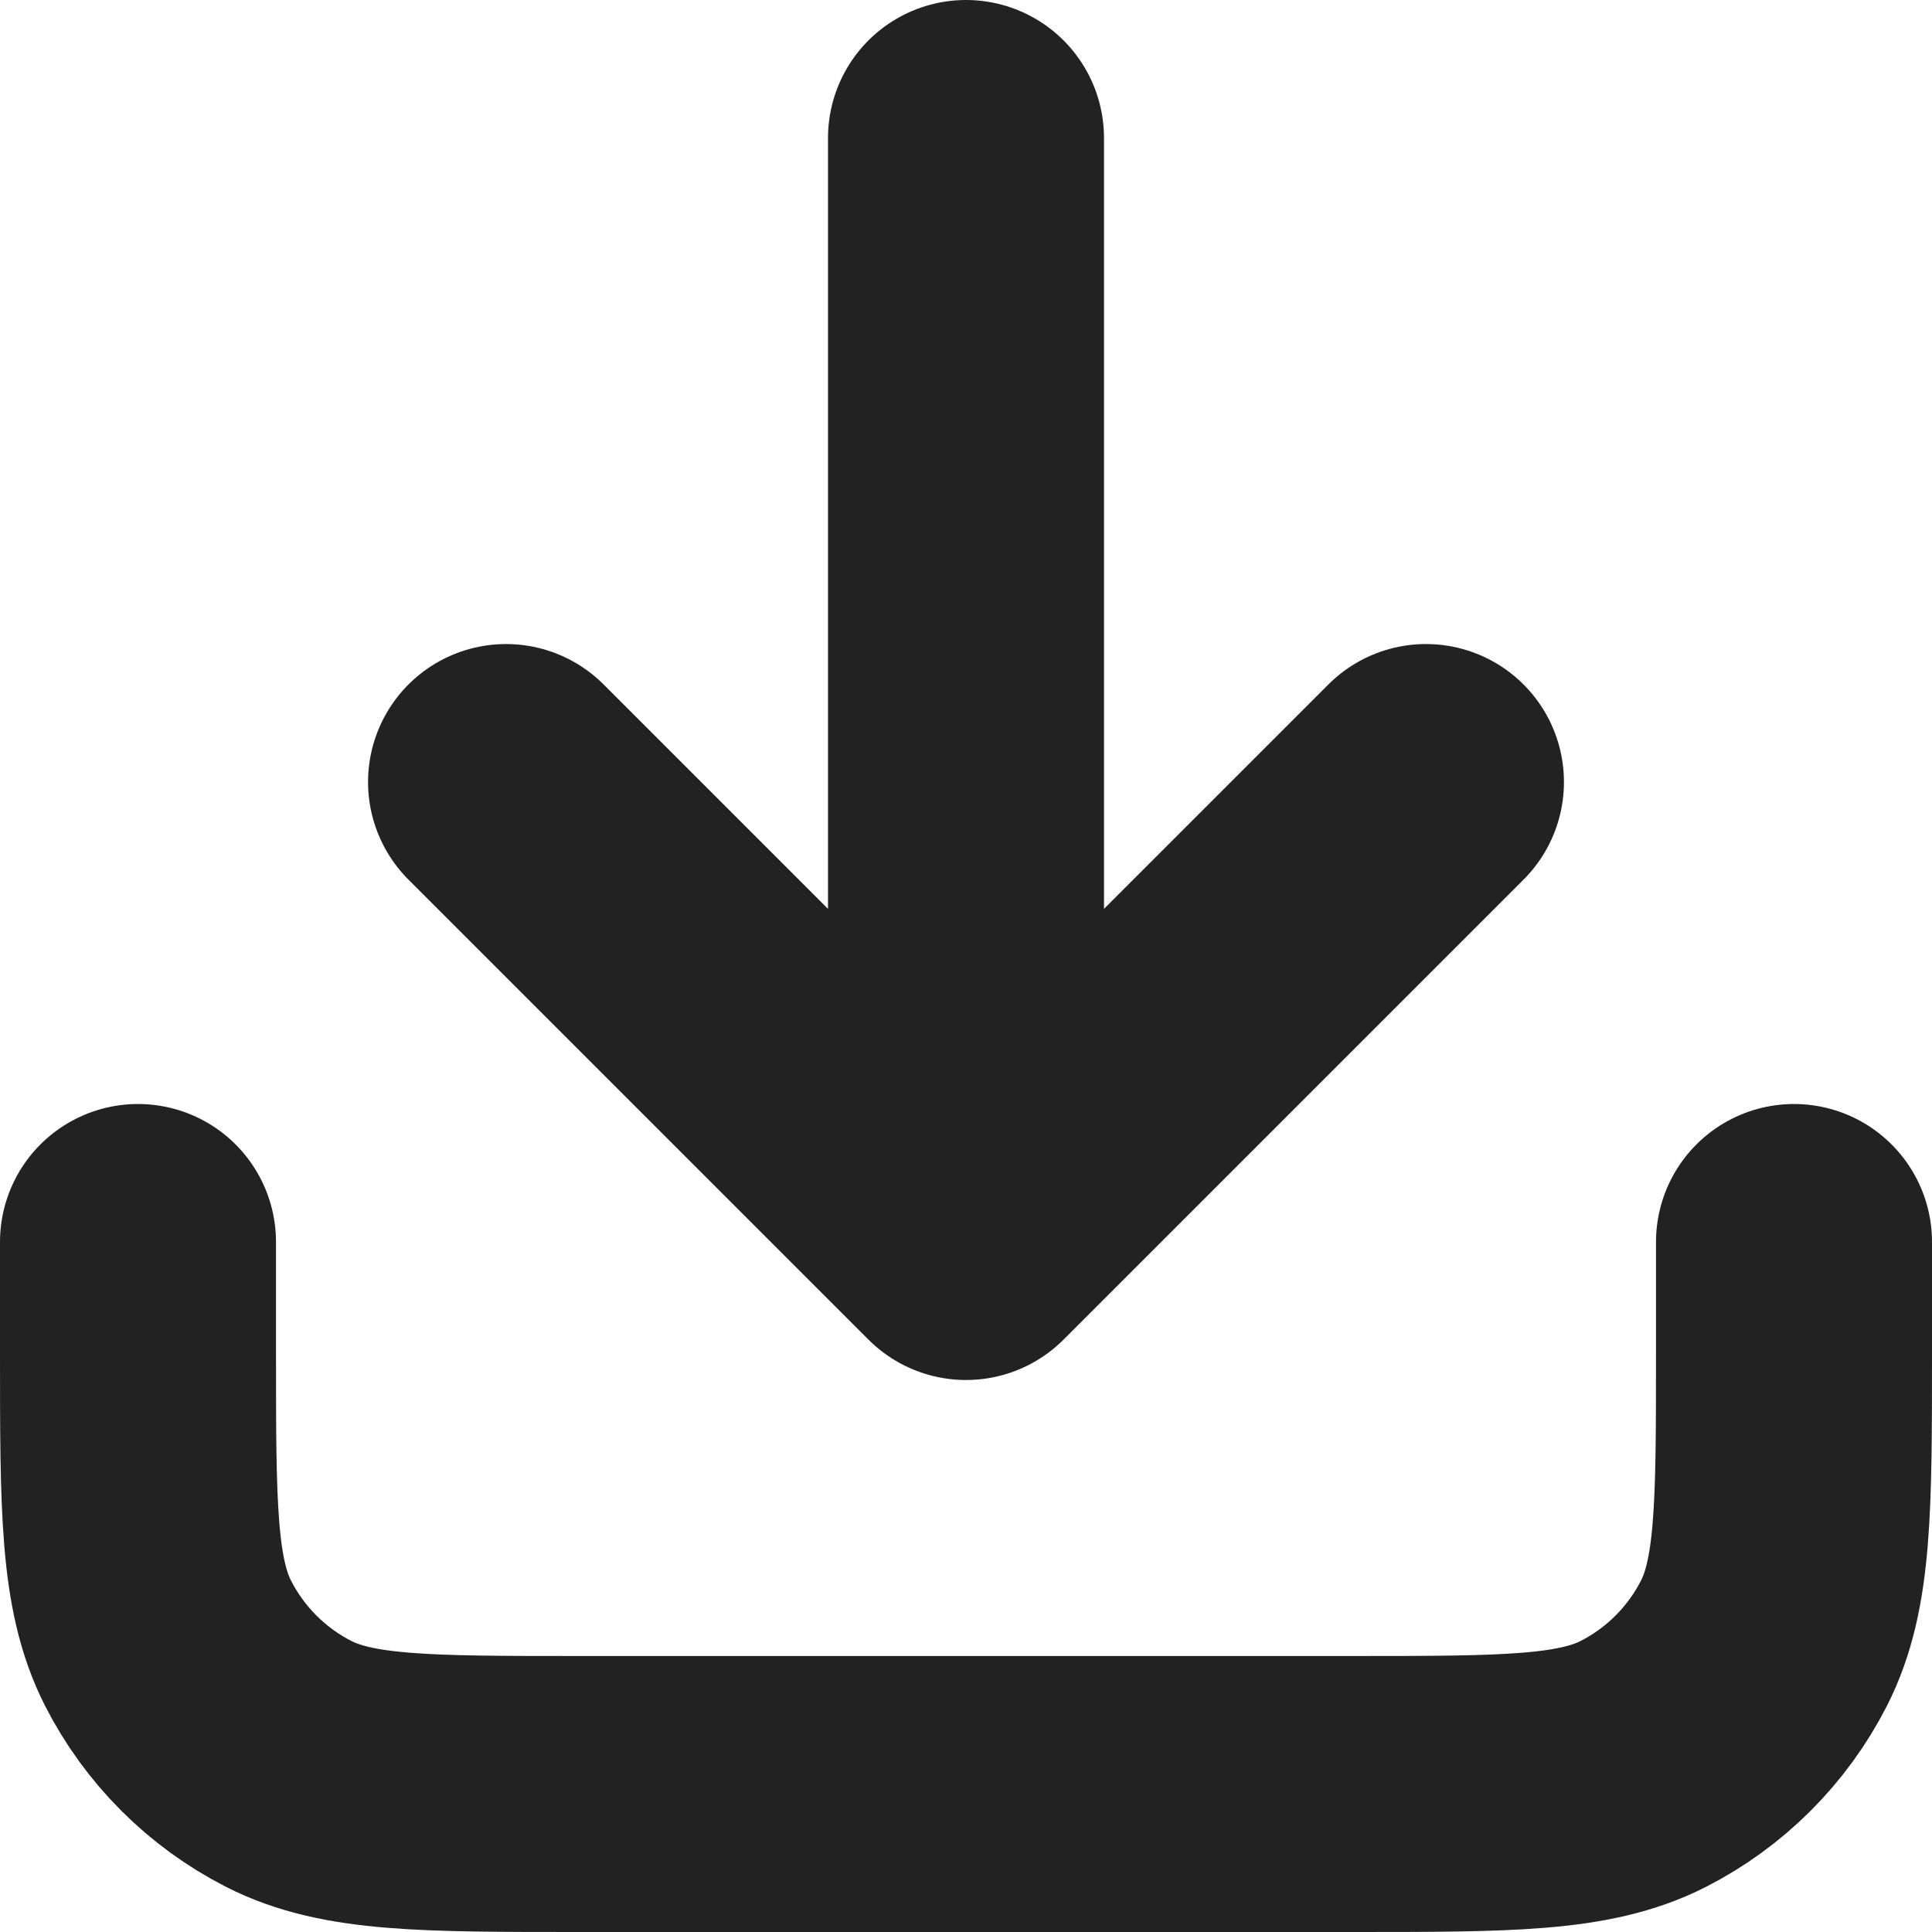
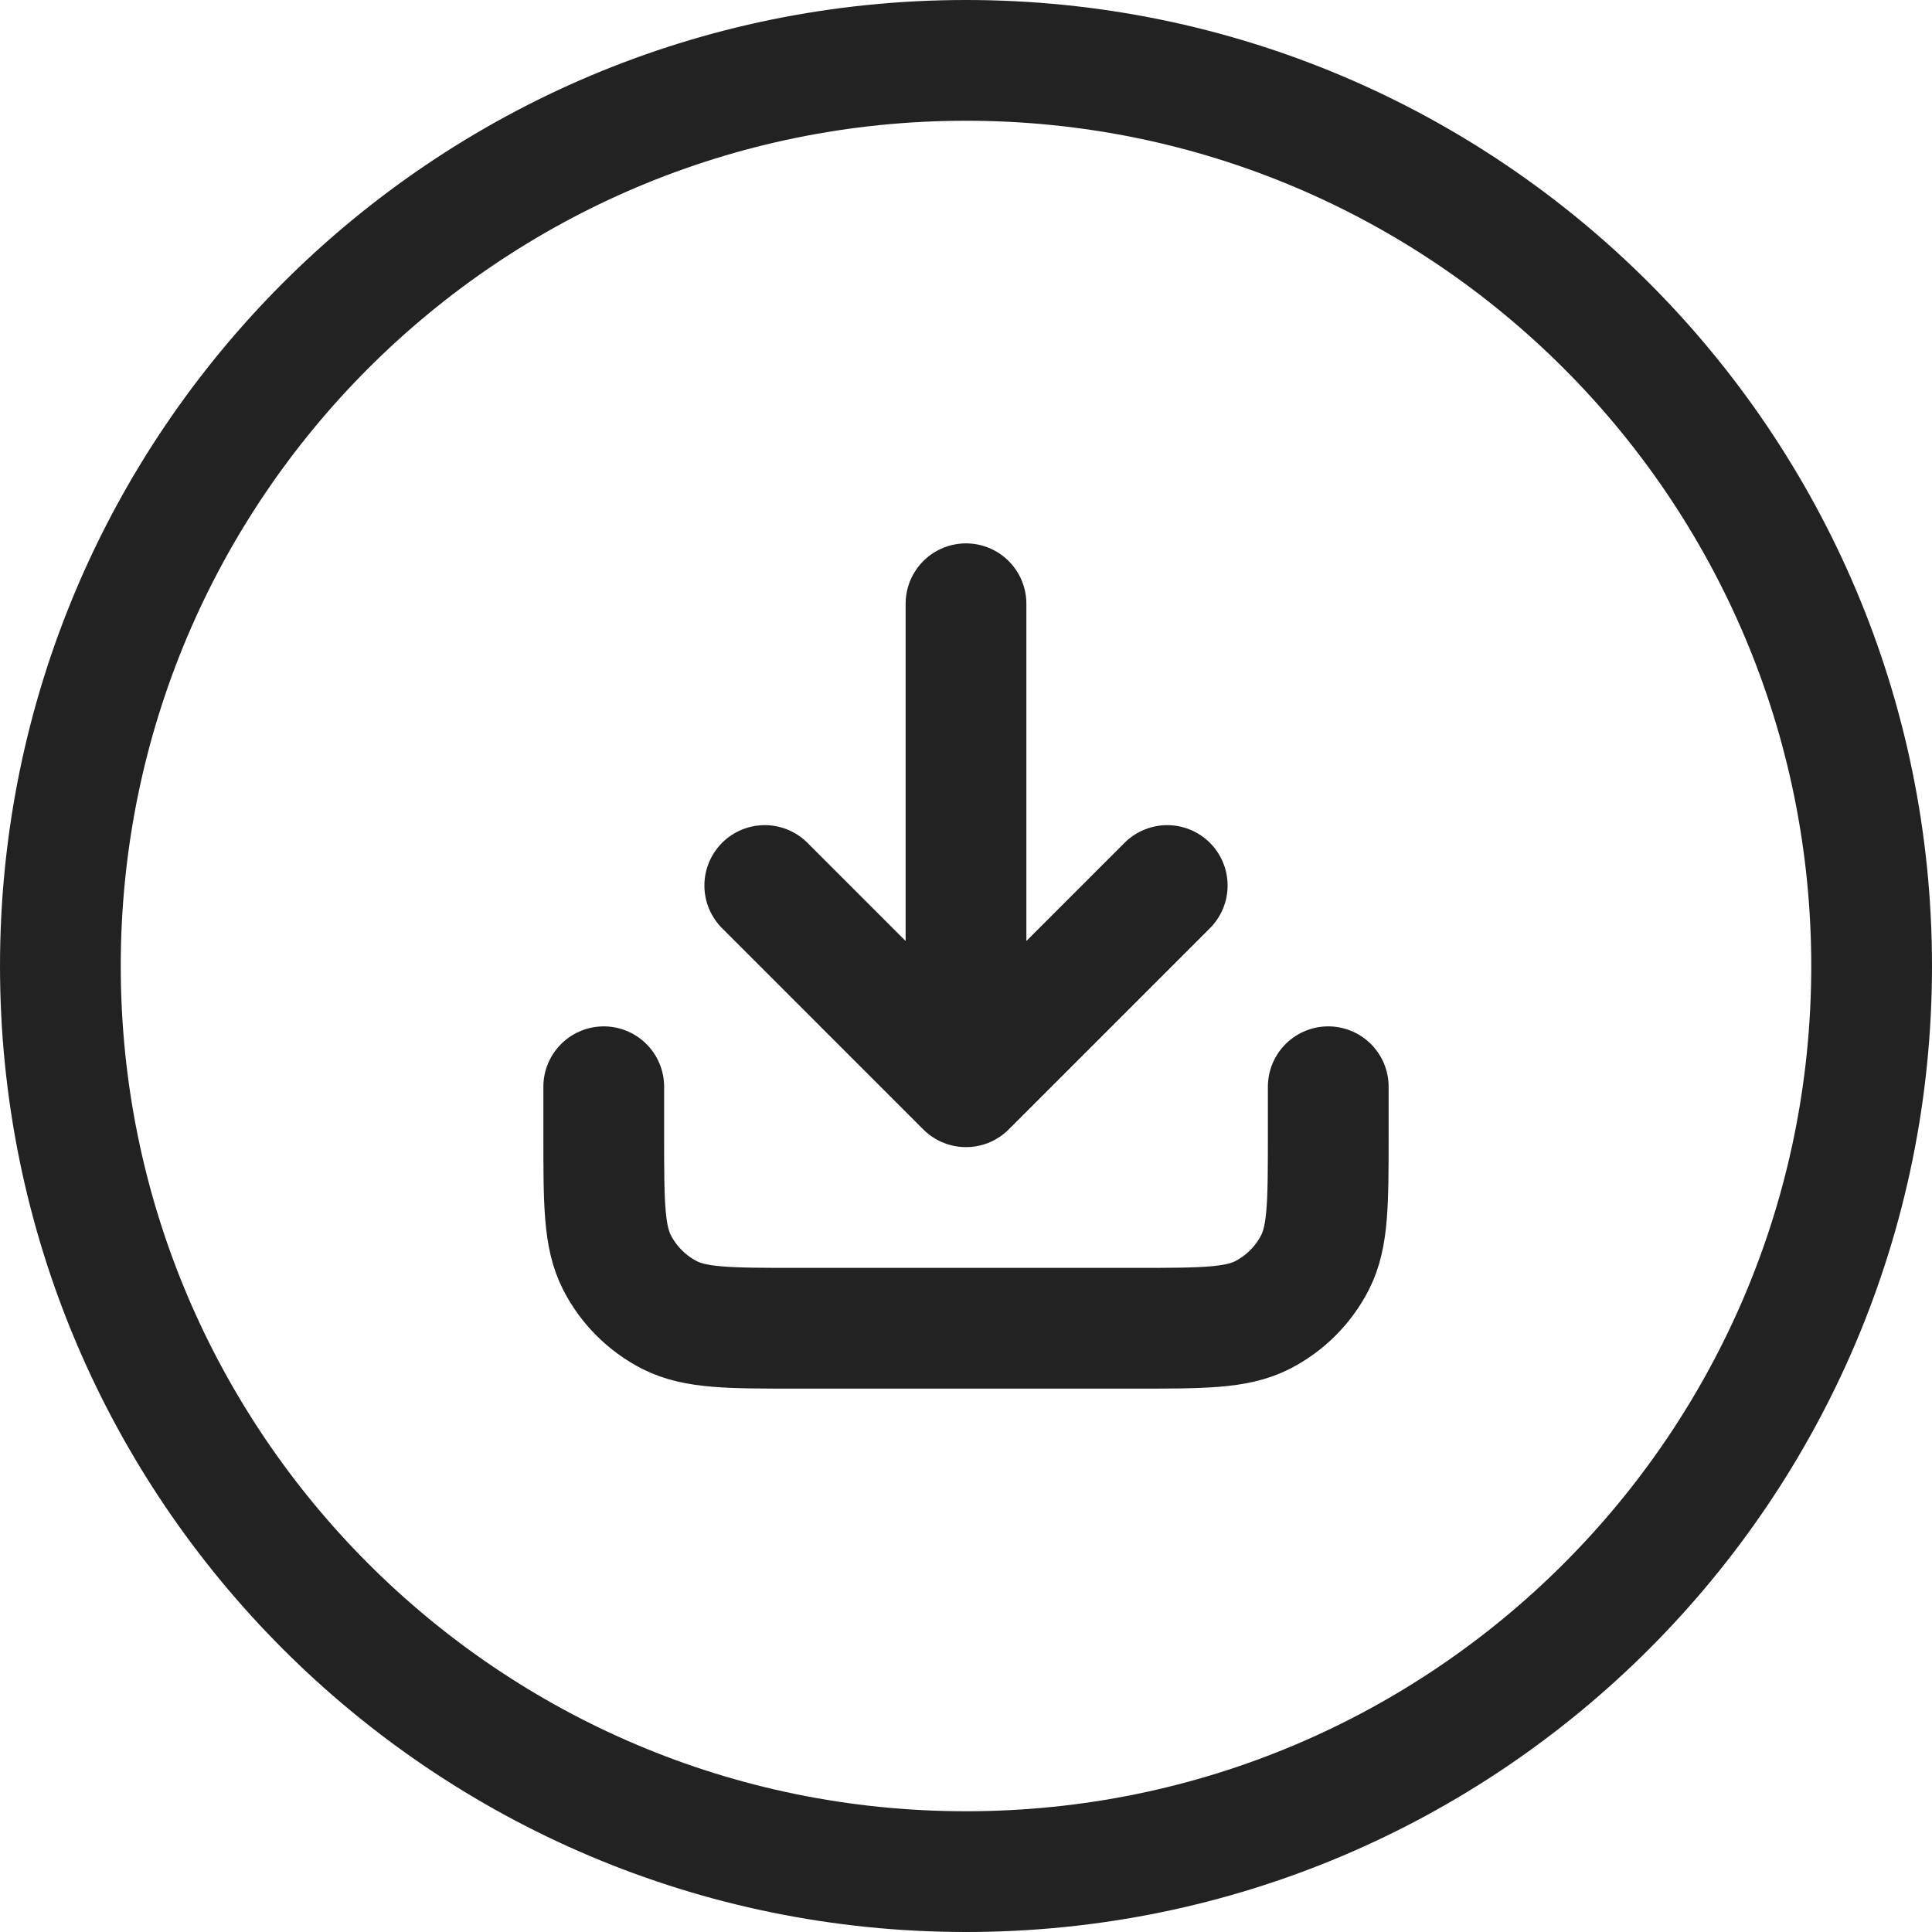
- <svg xmlns="http://www.w3.org/2000/svg" width="14" height="14" viewBox="0 0 14 14" fill="none">
-   <path d="M13 9V9.8C13 10.92 13 11.48 12.782 11.908C12.59 12.284 12.284 12.59 11.908 12.782C11.48 13 10.92 13 9.8 13H4.2C3.08 13 2.52 13 2.092 12.782C1.716 12.59 1.41 12.284 1.218 11.908C1 11.48 1 10.92 1 9.8V9M10.333 5.667L7 9M7 9L3.667 5.667M7 9V1" stroke="#222222" stroke-width="2" stroke-linecap="round" stroke-linejoin="round" />
+ <svg xmlns="http://www.w3.org/2000/svg" width="32" height="32" viewBox="0 0 32 32" fill="none">
+   <path d="M22 18V18.8C22 19.92 22 20.48 21.782 20.908C21.59 21.284 21.284 21.59 20.908 21.782C20.48 22 19.92 22 18.8 22H13.2C12.08 22 11.52 22 11.092 21.782C10.716 21.59 10.41 21.284 10.218 20.908C10 20.48 10 19.92 10 18.8V18M19.333 14.667L16 18M16 18L12.667 14.667M16 18V10" stroke="#222222" stroke-width="2" stroke-linecap="round" stroke-linejoin="round" />
+   <rect x="1" y="1" width="30" height="30" rx="15" stroke="#222222" stroke-width="2" />
</svg>
